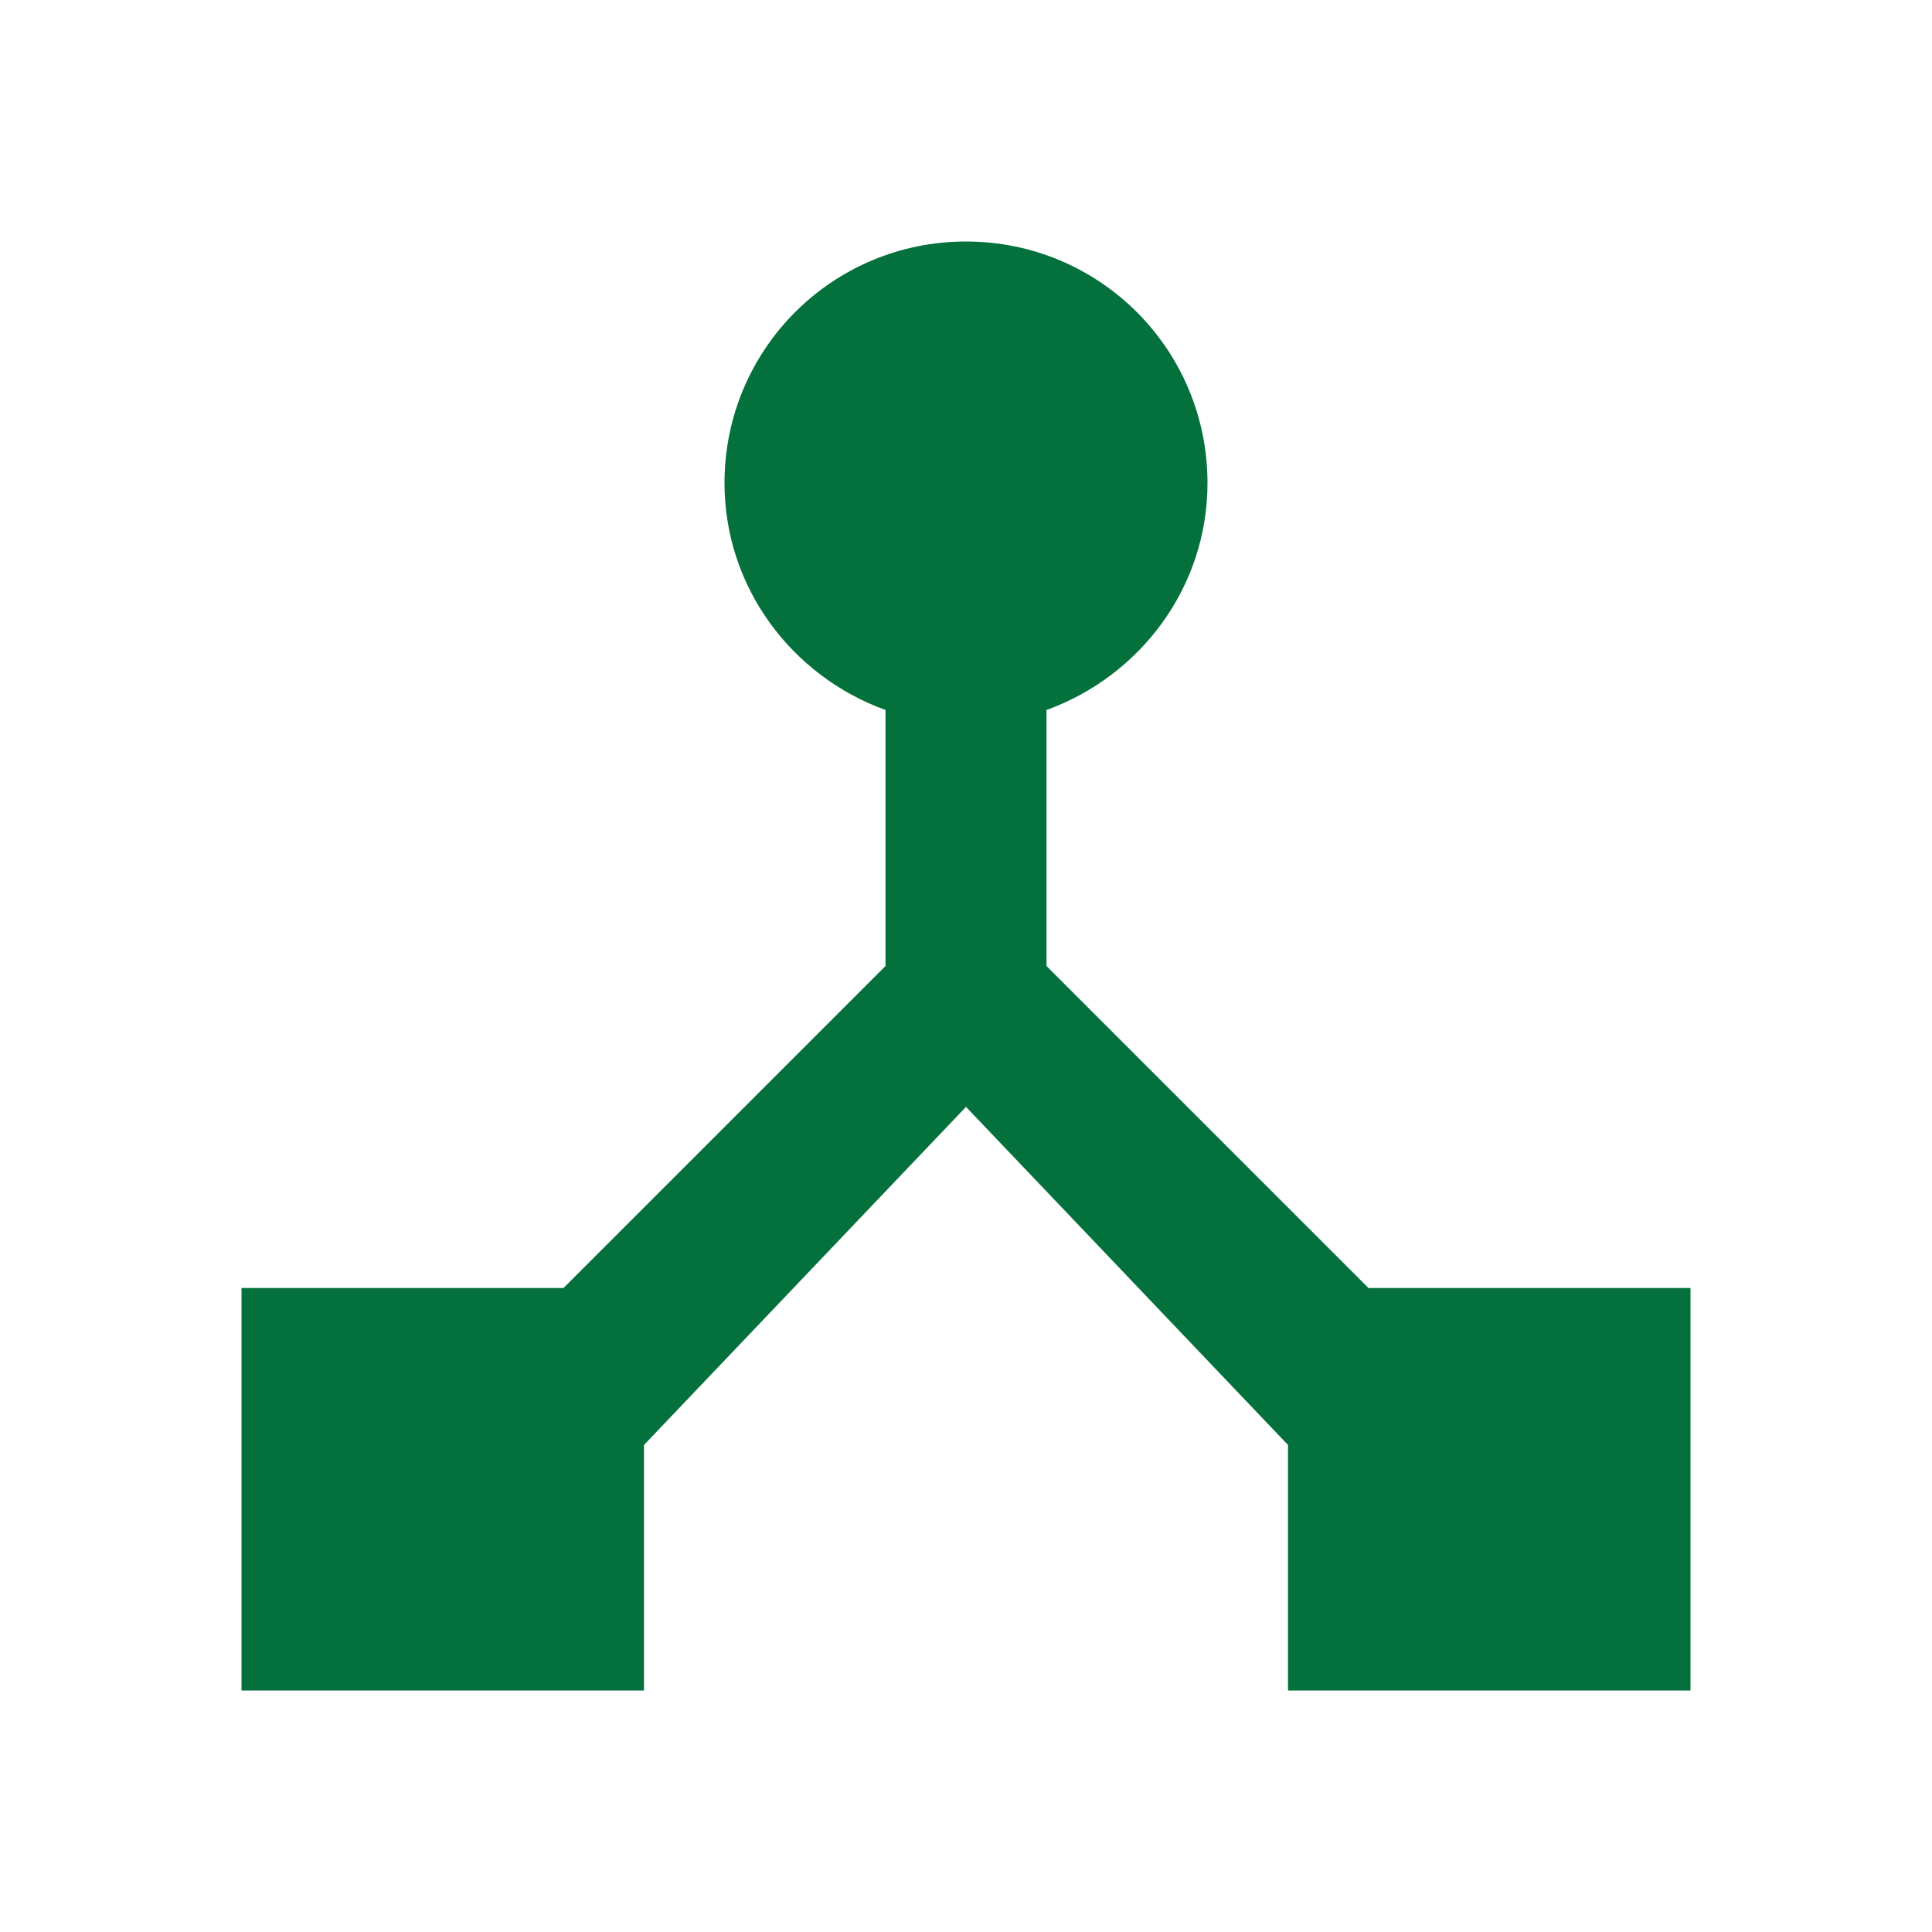
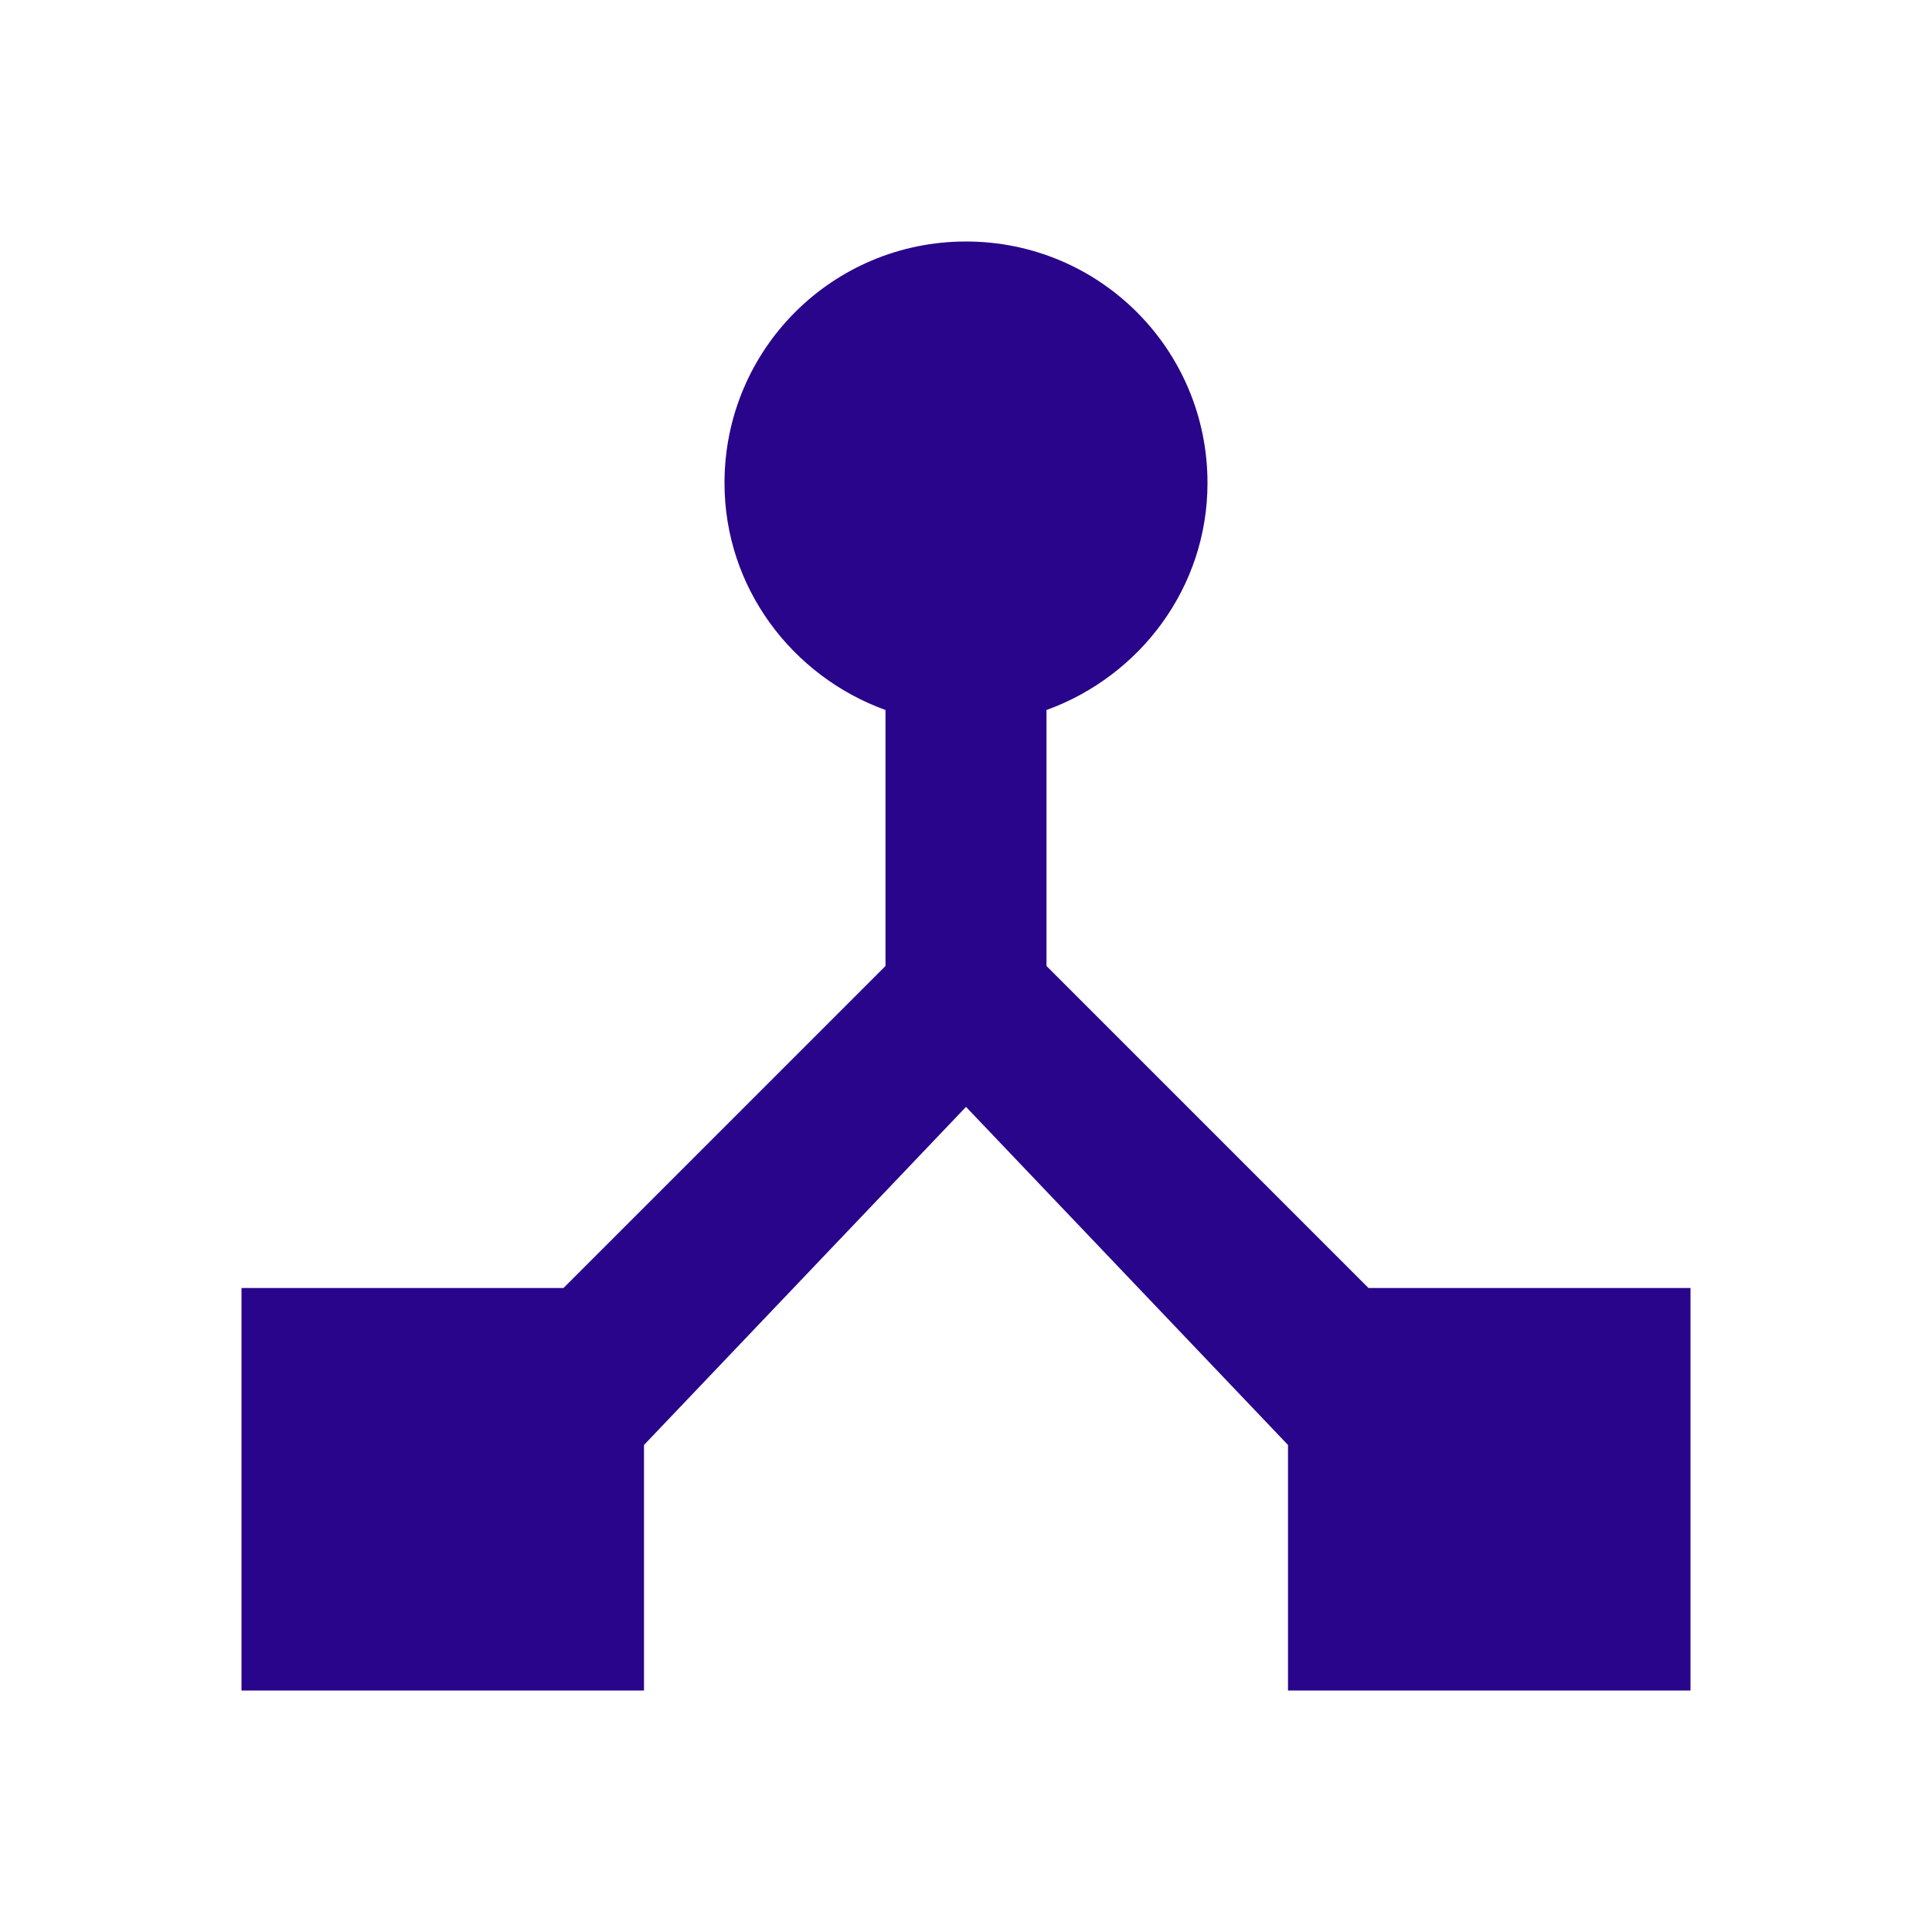
<svg xmlns="http://www.w3.org/2000/svg" height="24" viewBox="0 0 24 24" width="24" version="1.1" id="svg8">
  <defs id="defs12" />
  <path d="M0 0h24v24H0z" fill="none" id="path2" />
  <path d="M0 0h24v24H0V0z" fill="none" id="path4" />
-   <path d="M17 16l-4-4V8.82C14.16 8.4 15 7.3 15 6c0-1.66-1.34-3-3-3S9 4.34 9 6c0 1.3.84 2.4 2 2.82V12l-4 4H3v5h5v-3.05l4-4.2 4 4.2V21h5v-5h-4z" id="path6" style="fill:#04713C;fill-opacity:1" />
+   <path d="M17 16l-4-4V8.82C14.16 8.4 15 7.3 15 6c0-1.66-1.34-3-3-3S9 4.34 9 6c0 1.3.84 2.4 2 2.82V12l-4 4H3v5h5v-3.05l4-4.2 4 4.2V21h5v-5h-4z" id="path6" style="fill:#29058B;fill-opacity:1" />
</svg>
